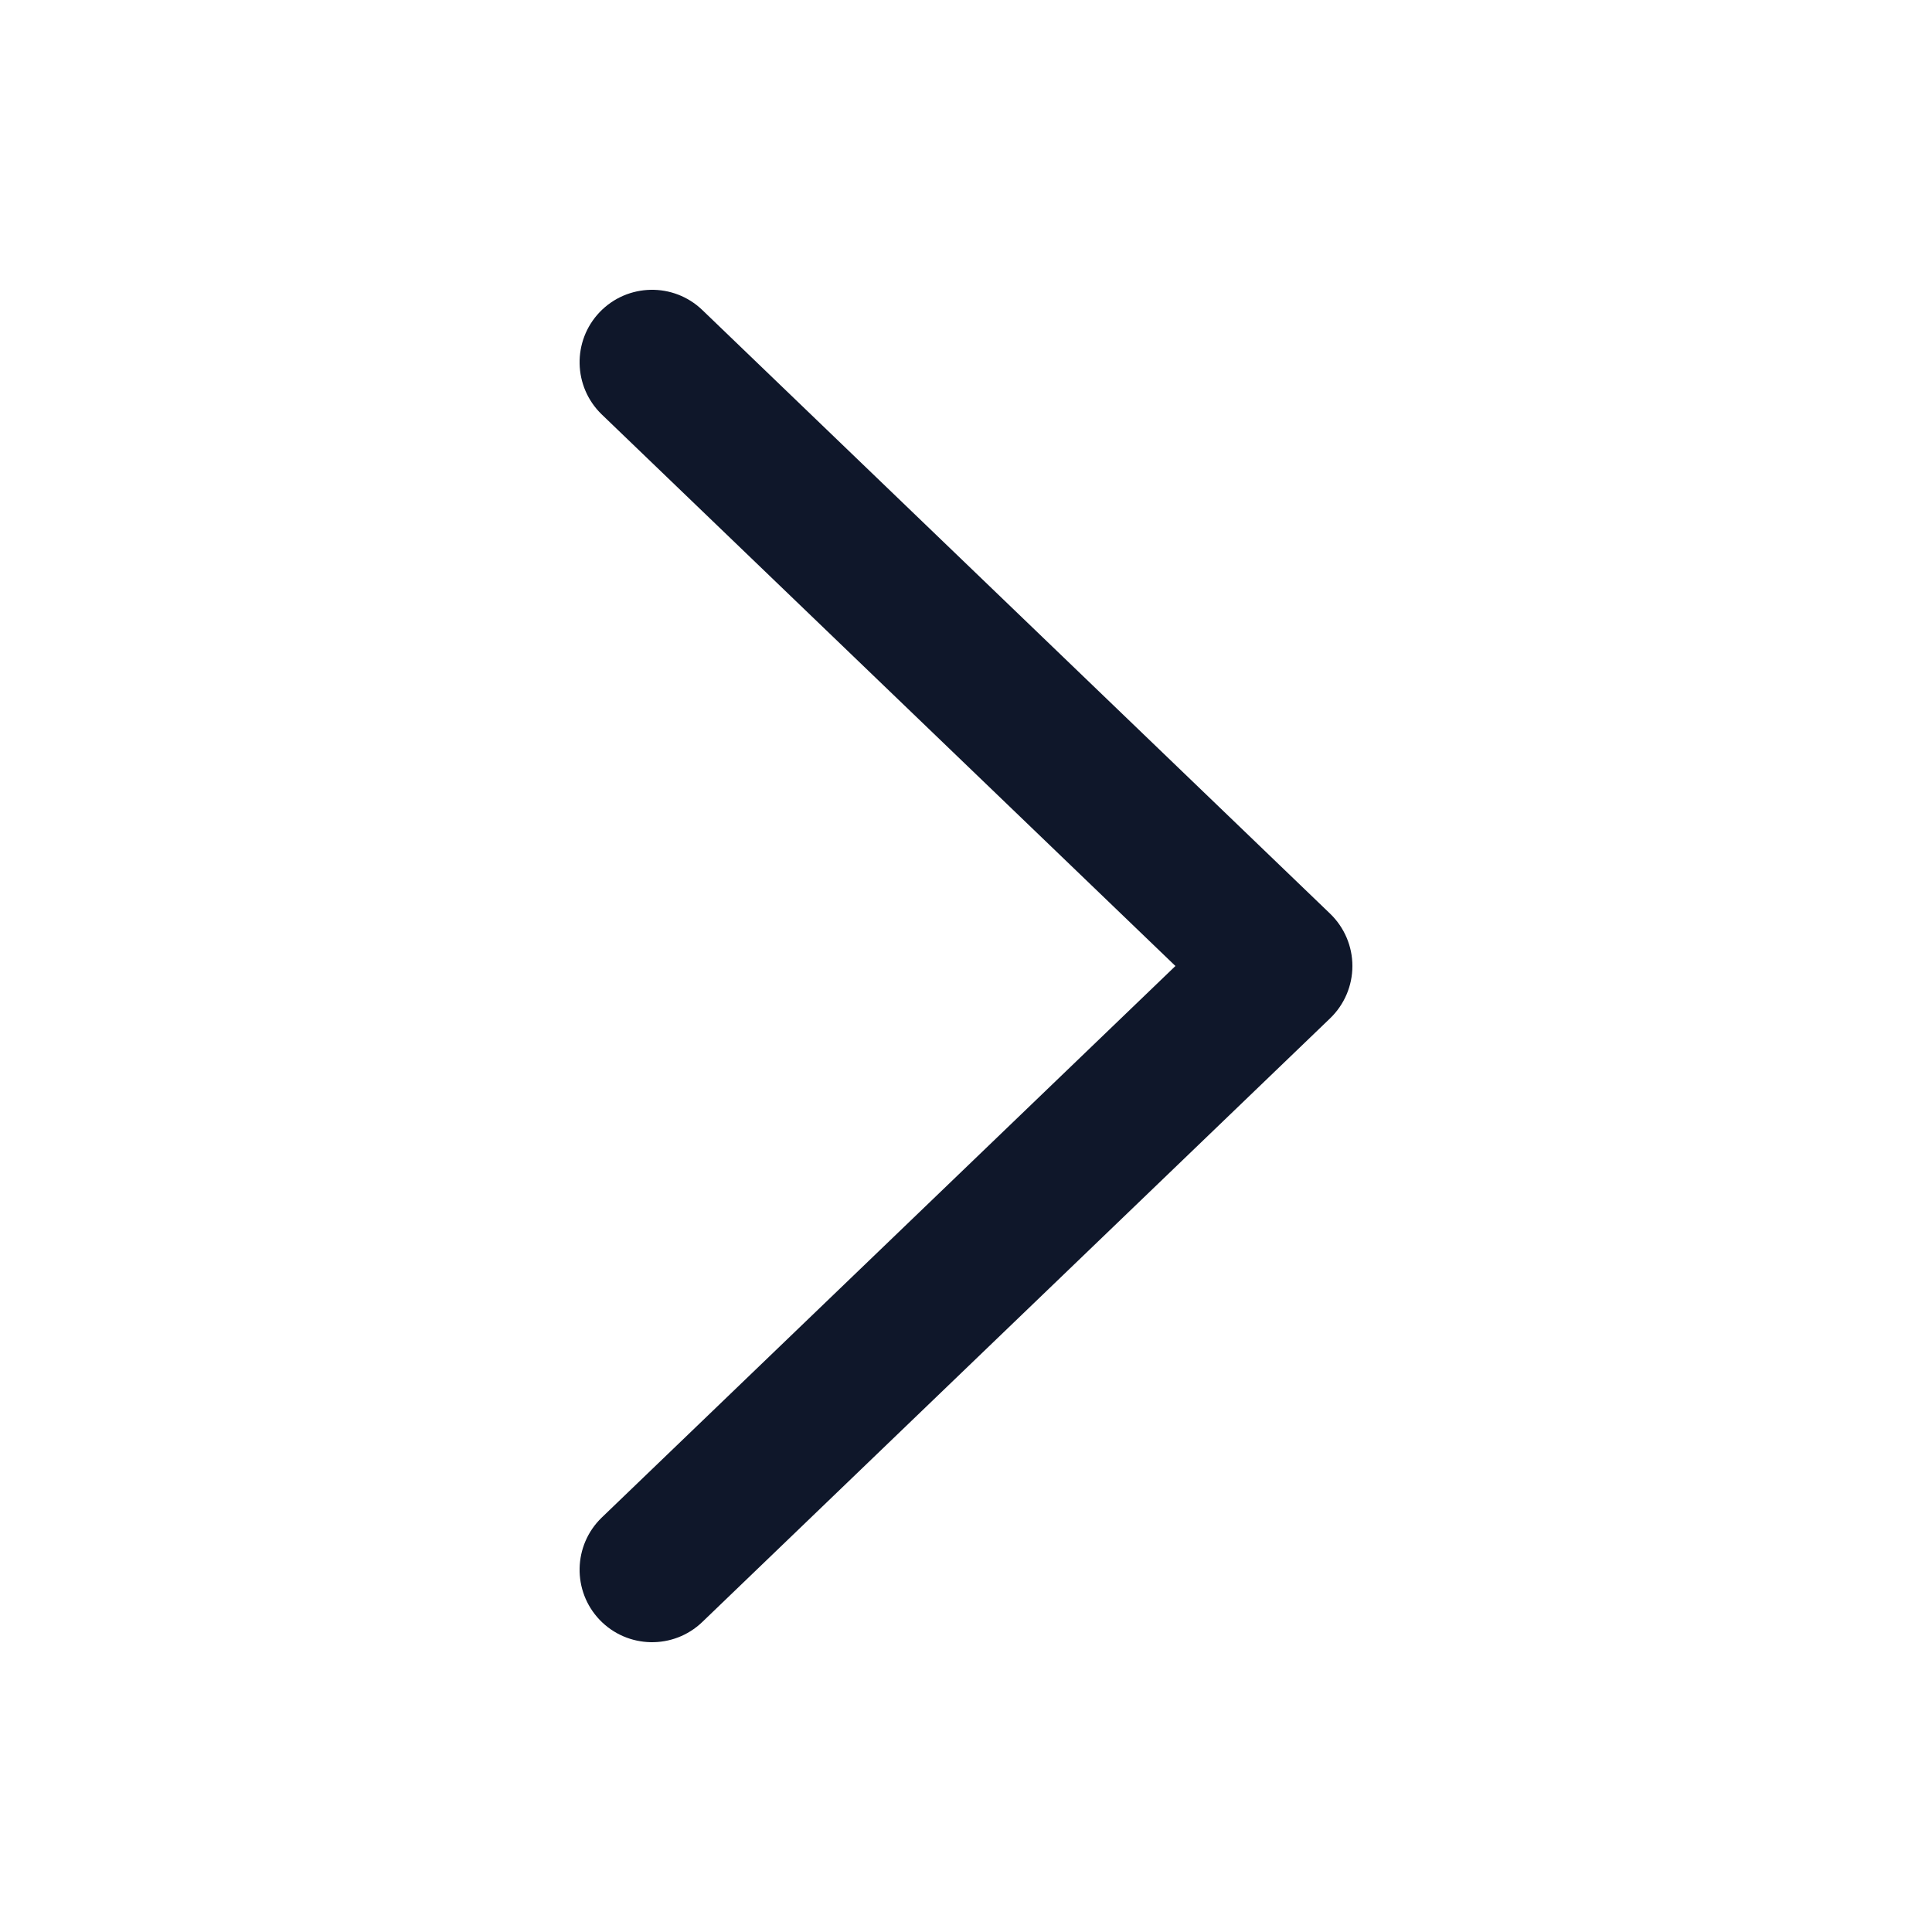
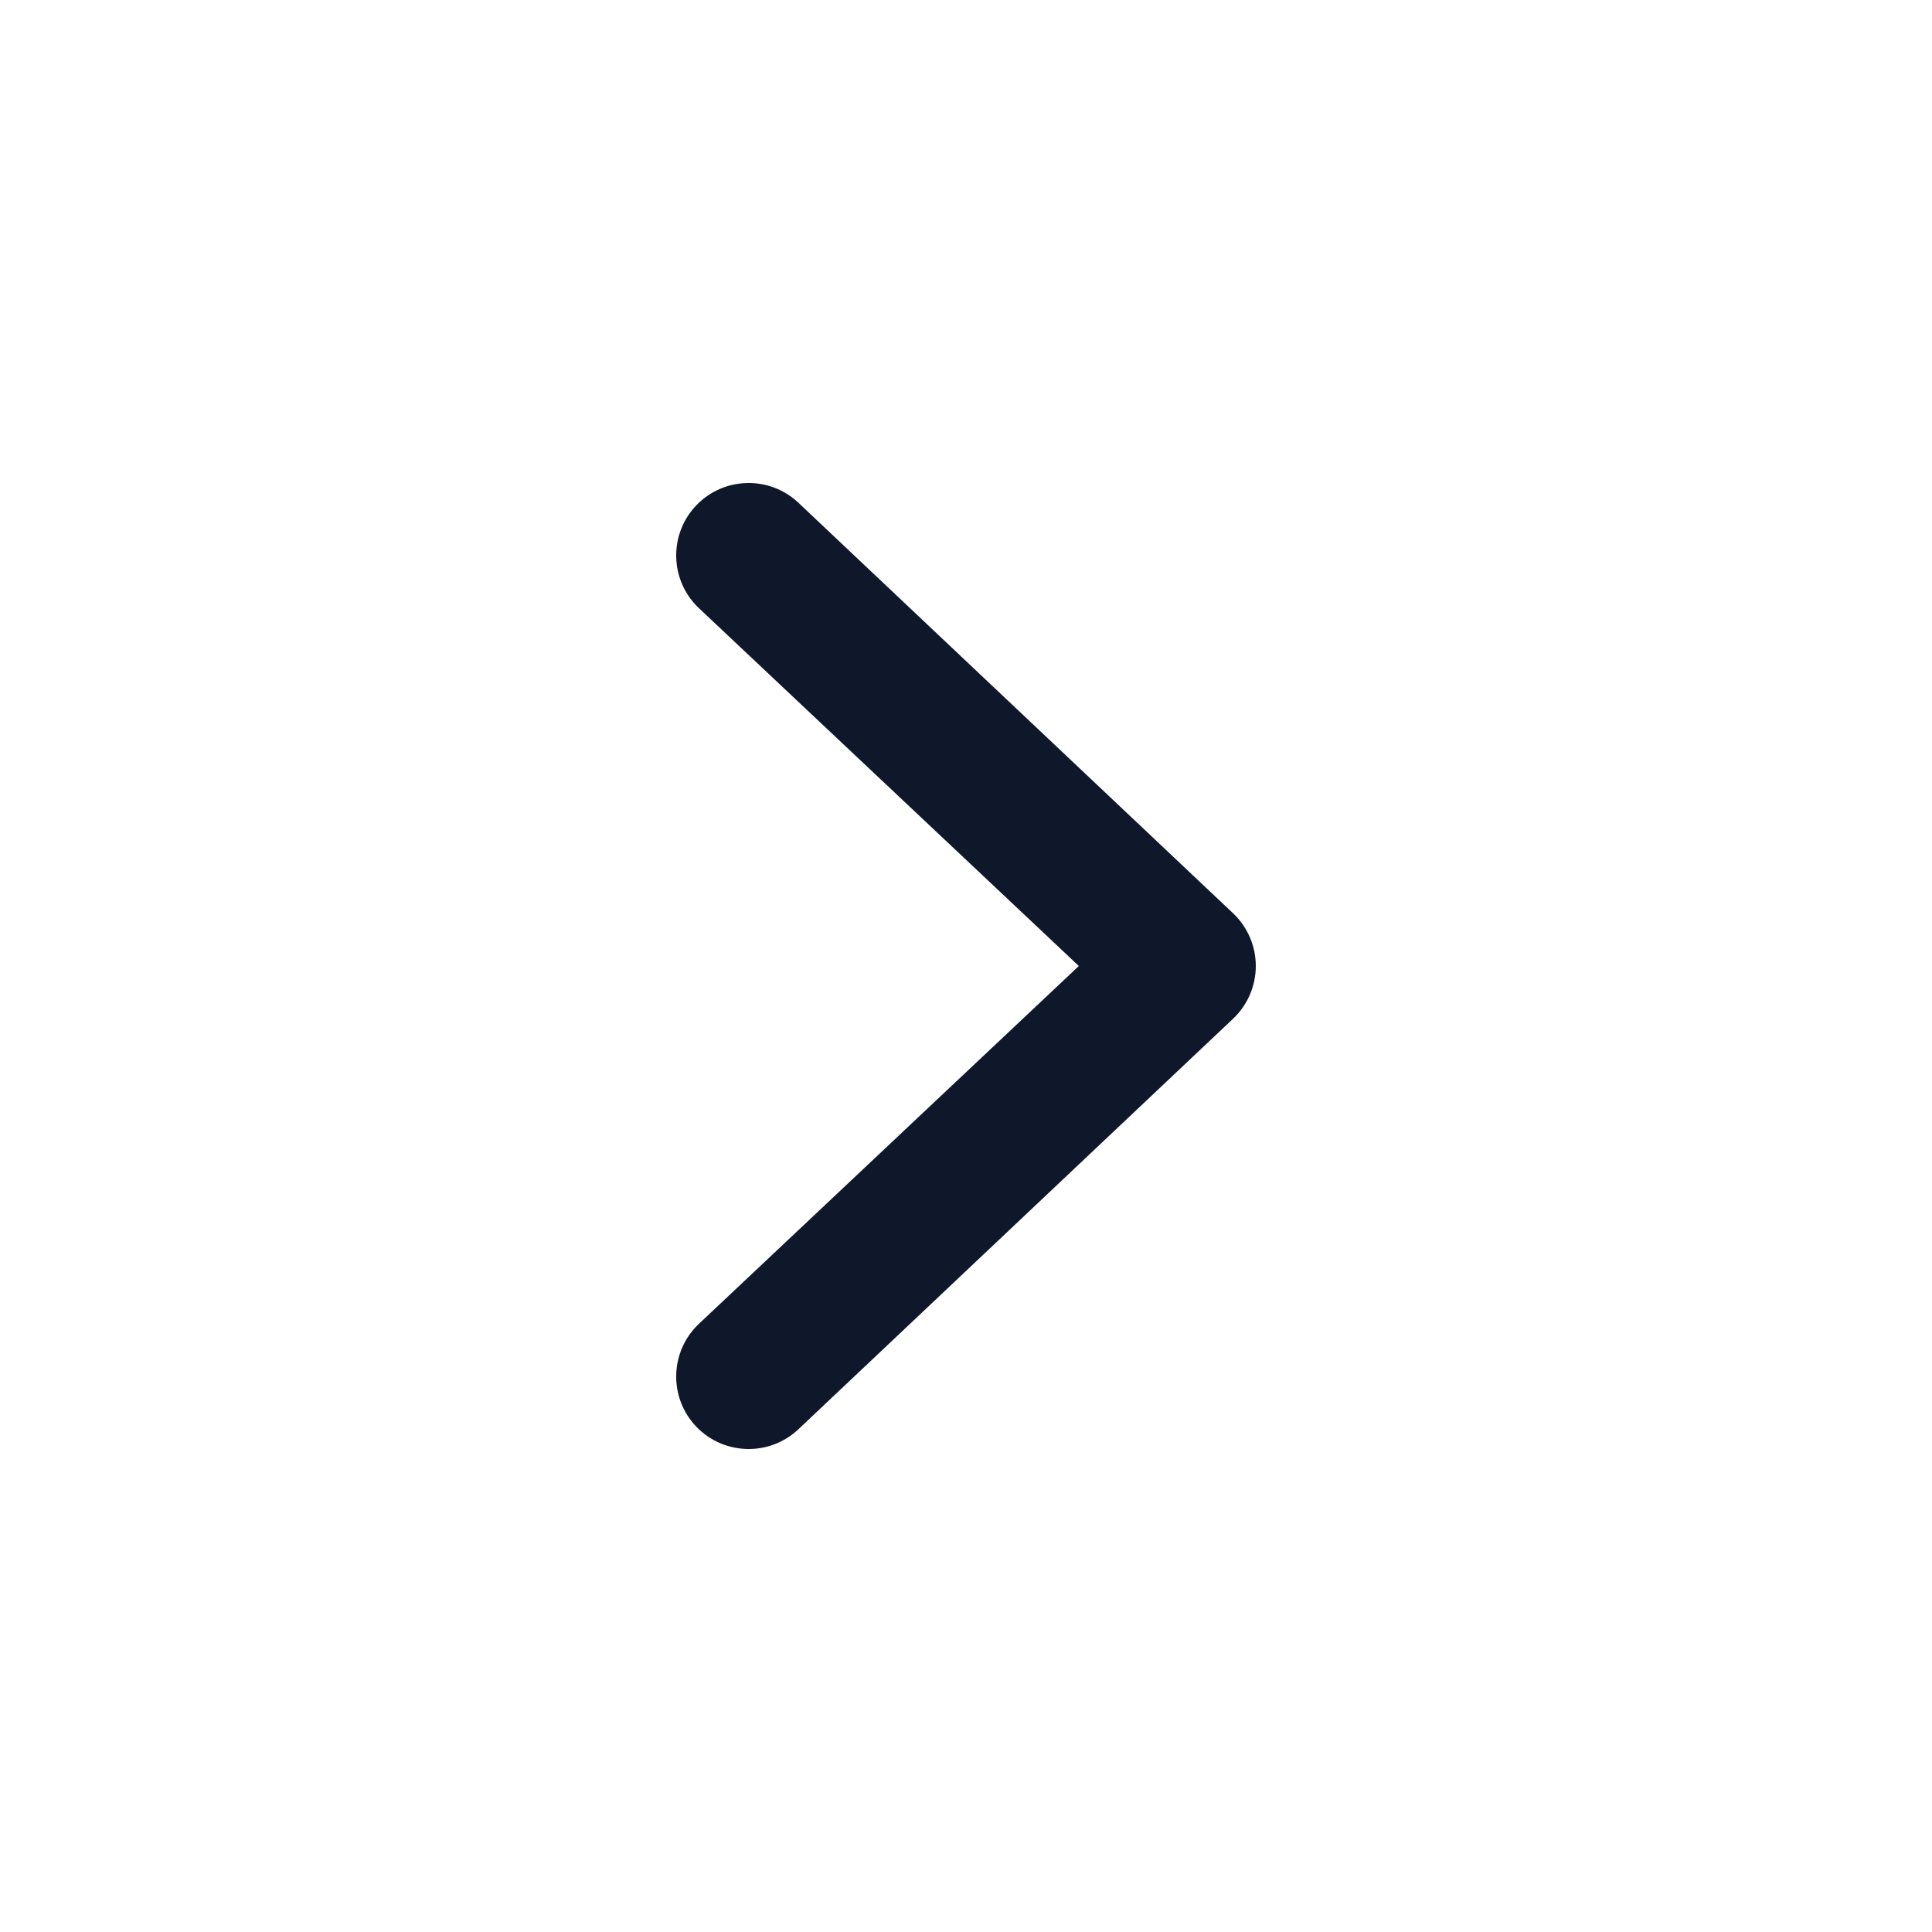
<svg xmlns="http://www.w3.org/2000/svg" width="20" height="20" viewBox="0 0 20 20" fill="none">
-   <path fill-rule="evenodd" clip-rule="evenodd" d="M6.209 16.77C5.922 16.471 5.932 15.996 6.23 15.709L12.168 10L6.23 4.291C5.932 4.004 5.922 3.529 6.209 3.23C6.496 2.932 6.971 2.922 7.27 3.209L13.77 9.459C13.917 9.601 14 9.796 14 10C14 10.204 13.917 10.399 13.77 10.541L7.27 16.791C6.971 17.078 6.496 17.068 6.209 16.77Z" fill="#0F172A" />
+   <path fill-rule="evenodd" clip-rule="evenodd" d="M7.209 14.77C6.922 14.471 6.932 13.996 7.23 13.709L11.168 10L7.23 6.291C6.932 6.004 6.922 5.529 7.209 5.23C7.496 4.932 7.971 4.922 8.27 5.209L12.77 9.459C12.917 9.601 13 9.796 13 10C13 10.204 12.917 10.399 12.77 10.541L8.27 14.791C7.971 15.078 7.496 15.068 7.209 14.77Z" fill="#0F172A" />
</svg>
